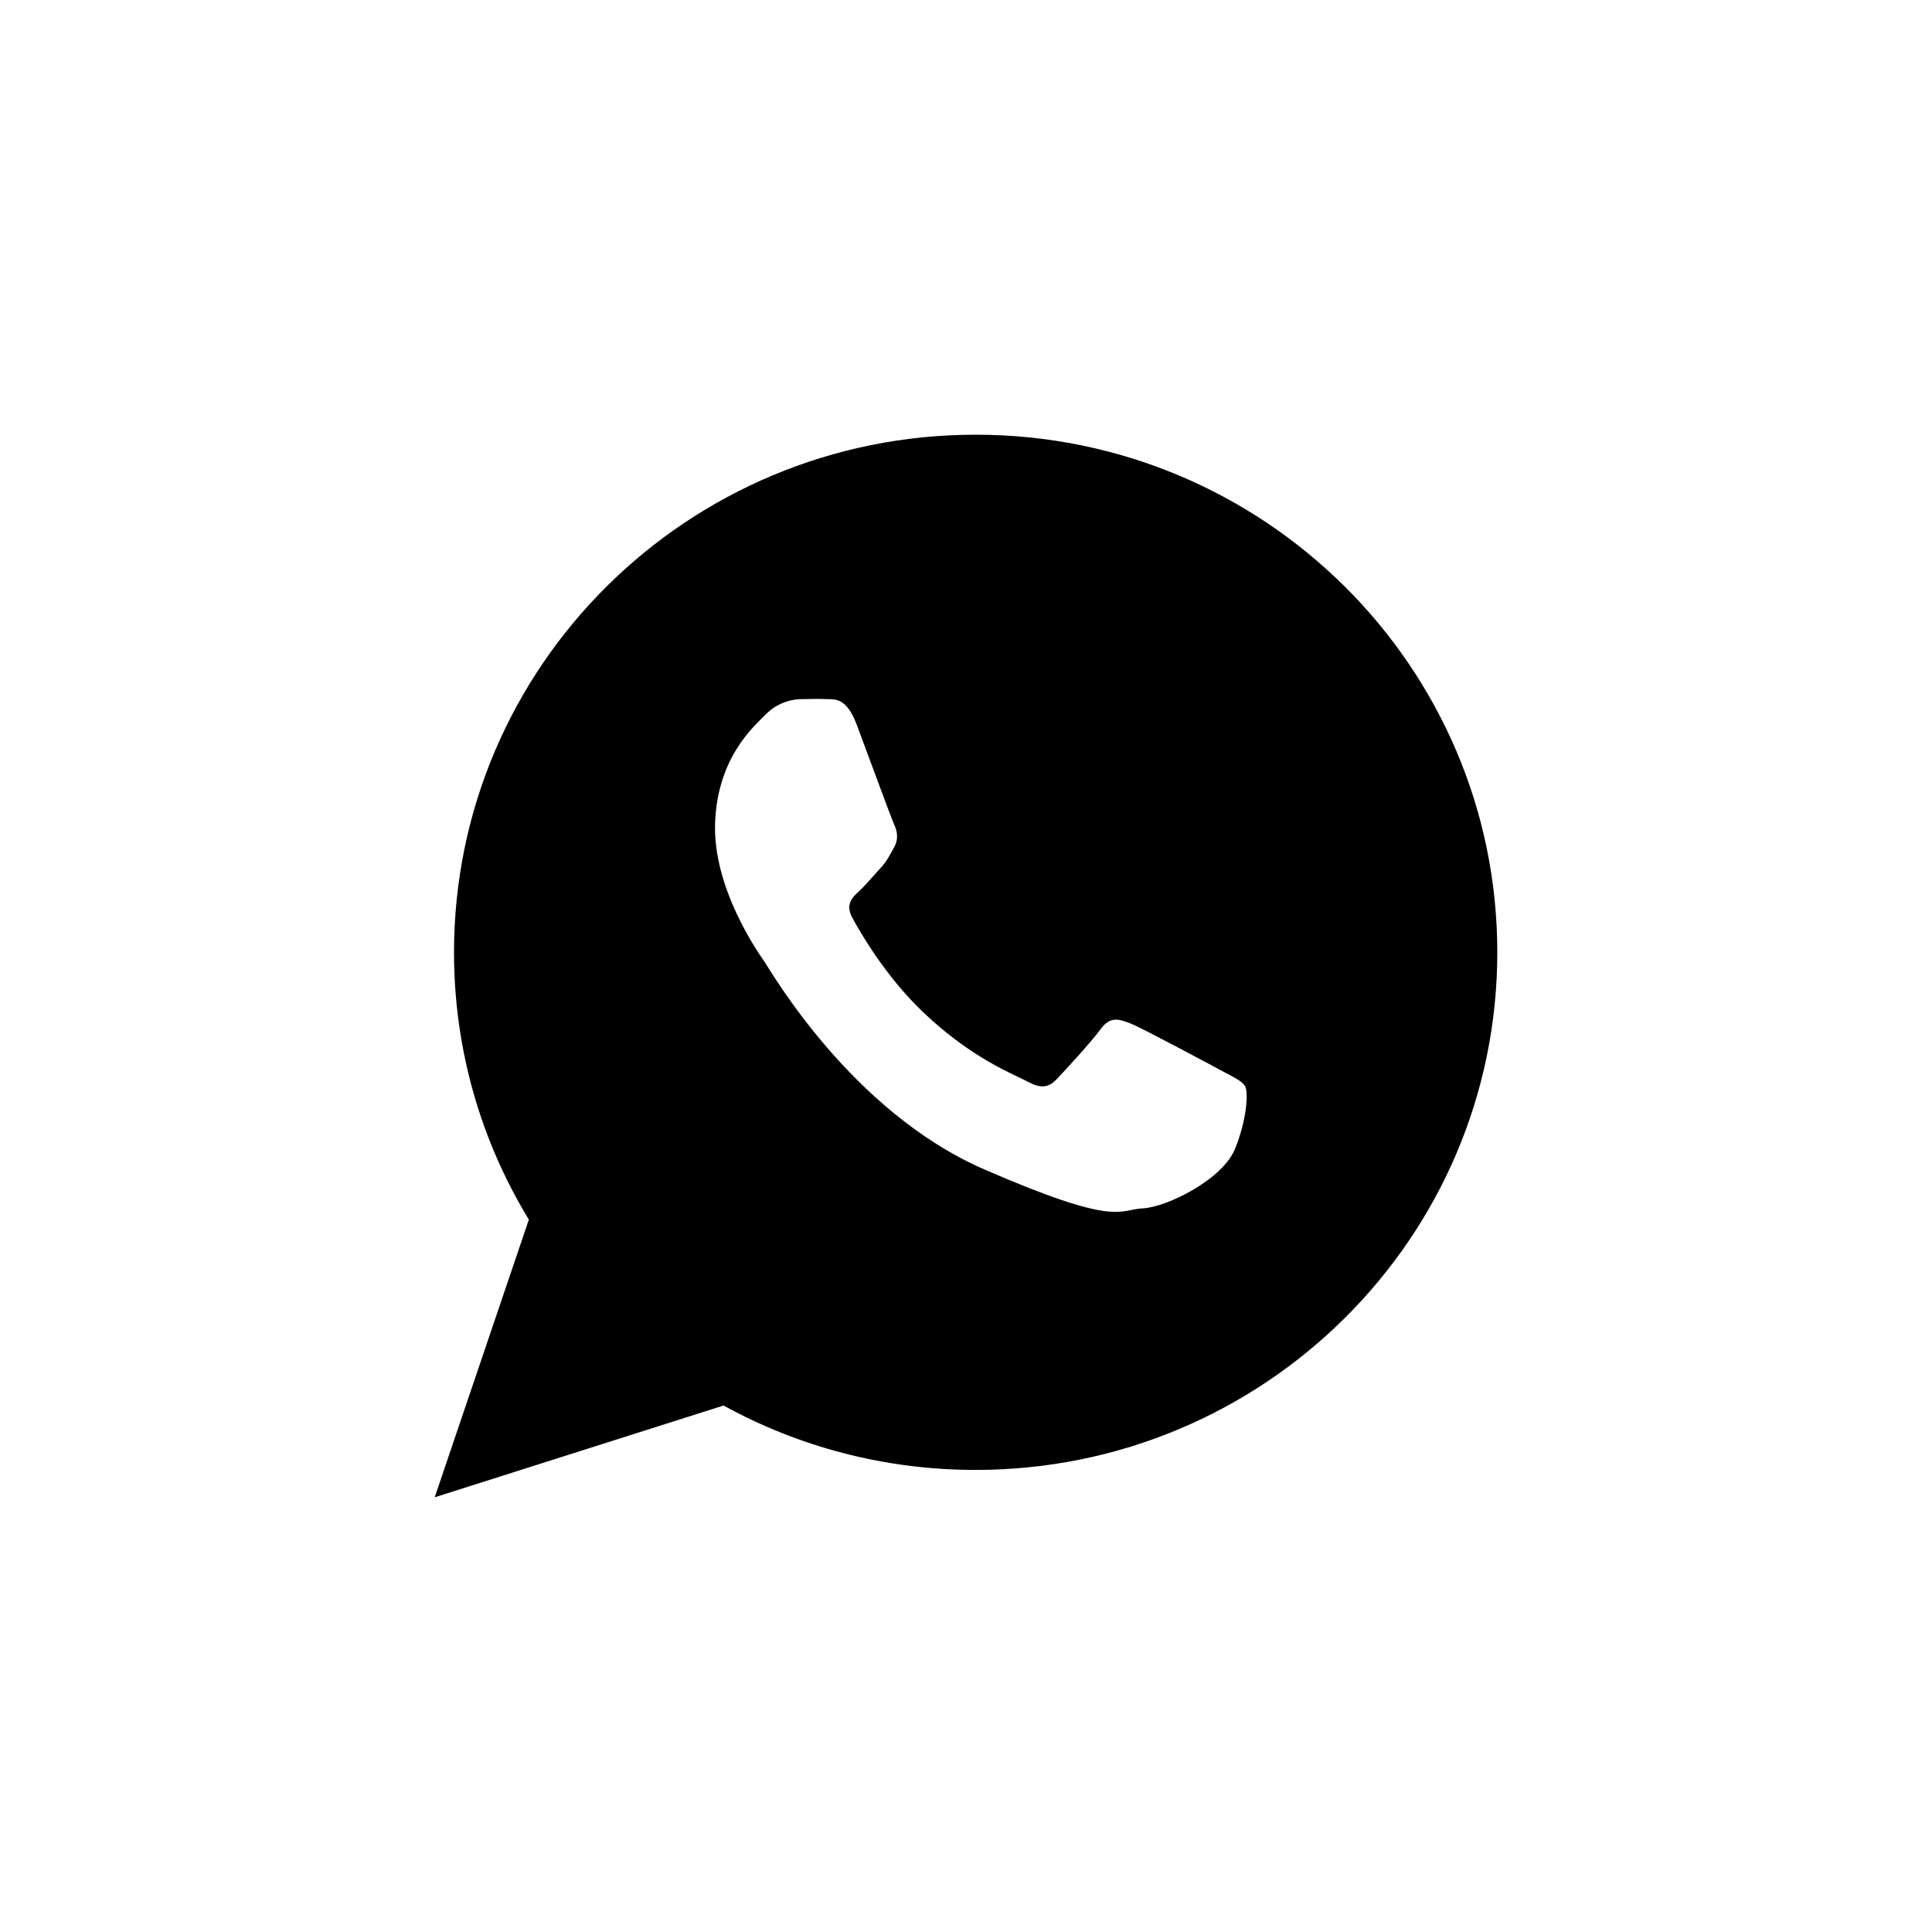
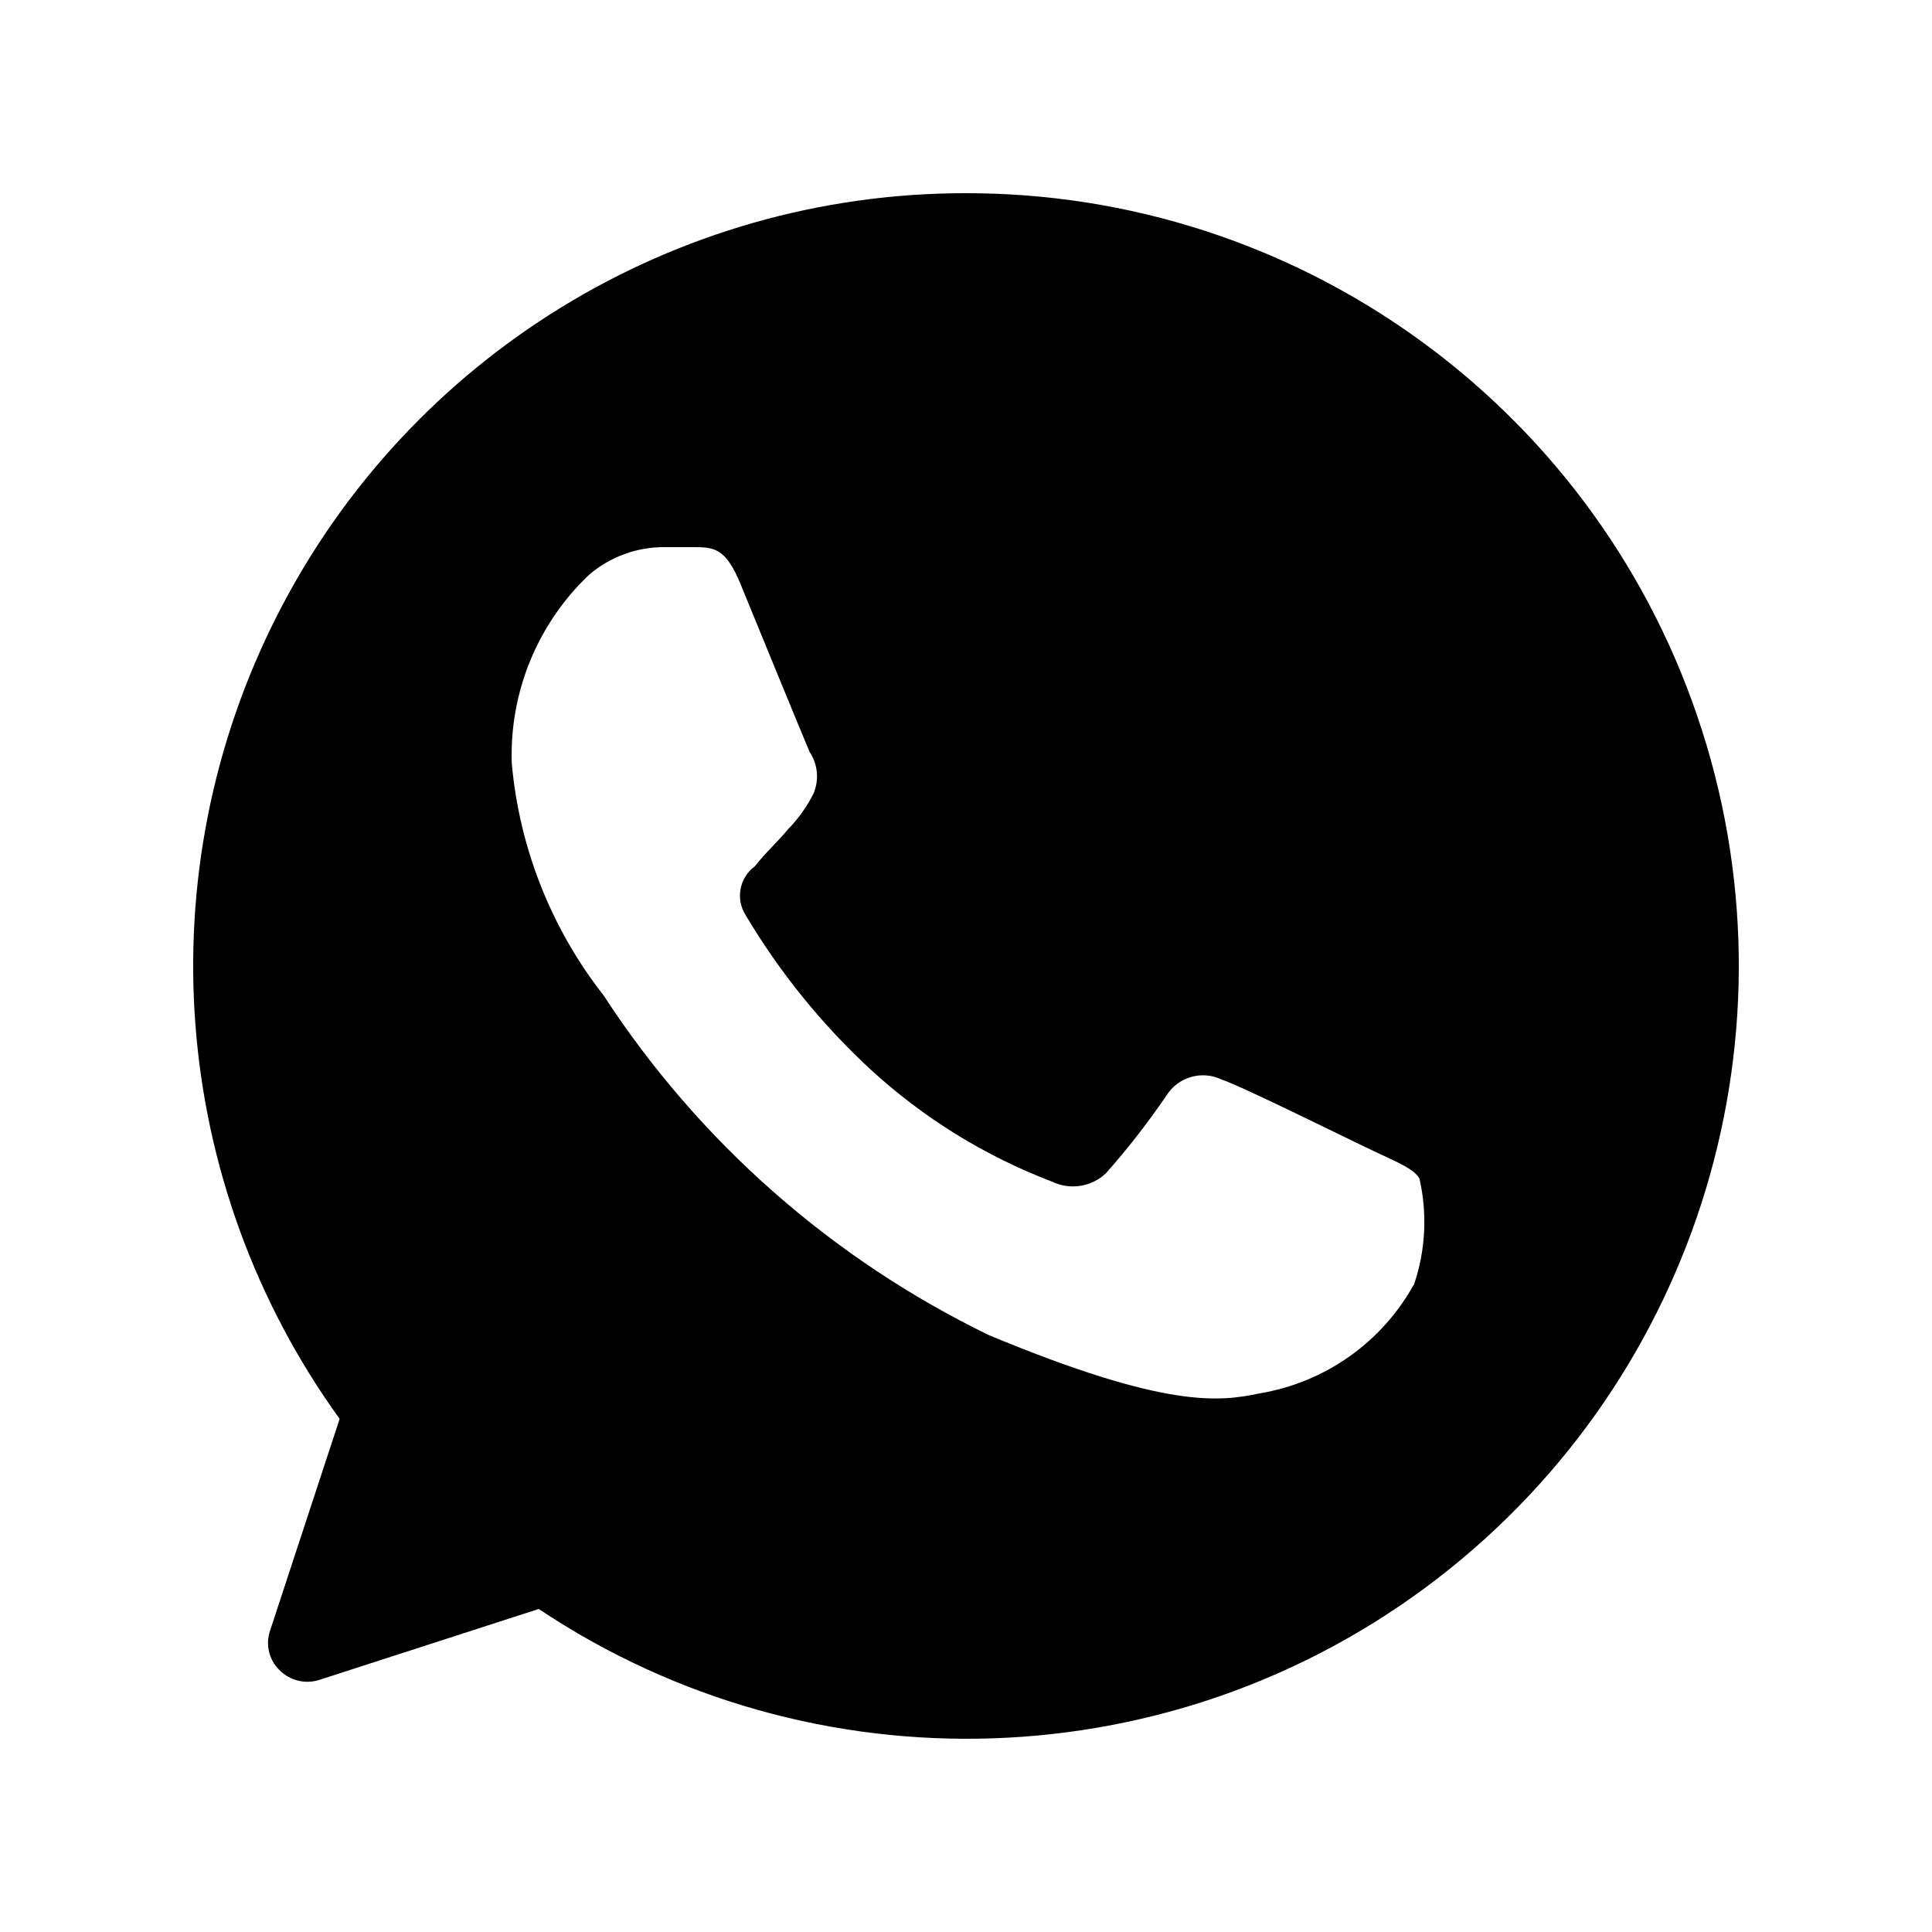
- <svg xmlns="http://www.w3.org/2000/svg" t="1778393736357" class="icon" viewBox="0 0 1024 1024" version="1.1" p-id="65067" width="200" height="200">
-   <path d="M517.12 230.4c-152.713 0-276.48 122.812-276.48 274.364 0 51.814 14.473 100.284 39.663 141.653L230.4 793.6l153.088-48.64c39.595 21.743 85.163 34.133 133.632 34.133 152.678 0 276.48-122.846 276.48-274.33 0-151.552-123.802-274.364-276.48-274.364z m137.455 378.539c-6.485 16.111-35.908 30.857-48.879 31.505-12.971 0.683-13.312 10.069-84.036-20.651-70.656-30.72-113.22-105.404-116.565-110.217-3.345-4.779-27.375-39.014-26.078-73.489 1.297-34.475 20.173-50.722 26.897-57.481a27.068 27.068 0 0 1 19.149-8.055c5.564-0.102 9.182-0.171 13.312 0 4.096 0.137 10.274-0.887 15.633 13.346 5.359 14.234 18.159 49.22 19.797 52.804 1.638 3.55 2.662 7.714 0.137 12.288-2.526 4.574-3.823 7.441-7.509 11.401-3.686 3.959-7.748 8.875-11.025 11.878-3.686 3.345-7.509 7.031-3.652 14.165 3.857 7.168 17.169 30.618 37.444 49.971 26.044 24.849 48.503 33.109 55.433 36.864 6.929 3.755 11.059 3.345 15.36-1.195 4.267-4.506 18.432-19.797 23.381-26.624 4.983-6.827 9.626-5.461 16.043-2.901 6.349 2.594 40.414 20.821 47.343 24.576 6.929 3.755 11.537 5.7 13.21 8.67 1.638 3.004 1.126 17.033-5.393 33.143z" fill="#000000" p-id="65068" />
+ <svg xmlns="http://www.w3.org/2000/svg" t="1778395512899" class="icon" viewBox="0 0 1024 1024" version="1.1" p-id="4800" width="200" height="200">
+   <path d="M511.334 102.4a409.037 409.037 0 0 0-364.186 223.283 410.01 410.01 0 0 0 32.87 426.342l-36.864 112.23a20.07 20.07 0 0 0 4.915 20.89 20.838 20.838 0 0 0 20.89 5.325l116.582-37.683a408.678 408.678 0 0 0 476.467-16.23 409.907 409.907 0 0 0 137.574-457.062A409.088 409.088 0 0 0 511.334 102.4z m238.08 578.355a114.944 114.944 0 0 1-81.766 57.754c-21.299 4.506-49.51 8.192-143.206-30.72a508.672 508.672 0 0 1-204.544-180.224 233.216 233.216 0 0 1-48.64-122.88 131.584 131.584 0 0 1 40.858-99.942 60.928 60.928 0 0 1 40.96-14.746h13.466c11.878 0 18.022 0 26.163 20.07 8.192 20.07 33.587 81.92 36.403 88.474 4.403 6.554 5.12 14.848 2.048 22.118a75.776 75.776 0 0 1-13.466 18.842c-5.734 6.963-11.878 12.288-17.613 19.661a19.251 19.251 0 0 0-4.915 25.805 366.08 366.08 0 0 0 66.304 81.92 300.186 300.186 0 0 0 96.102 59.392c9.574 4.608 20.992 2.867 28.672-4.506 11.469-12.954 22.118-26.624 31.898-40.96a22.886 22.886 0 0 1 29.44-8.602c11.059 3.686 69.53 32.768 81.818 38.502 12.288 5.734 20.07 9.011 22.938 13.926 4.25 18.586 3.277 38.042-2.867 56.115z" p-id="4801" />
</svg>
